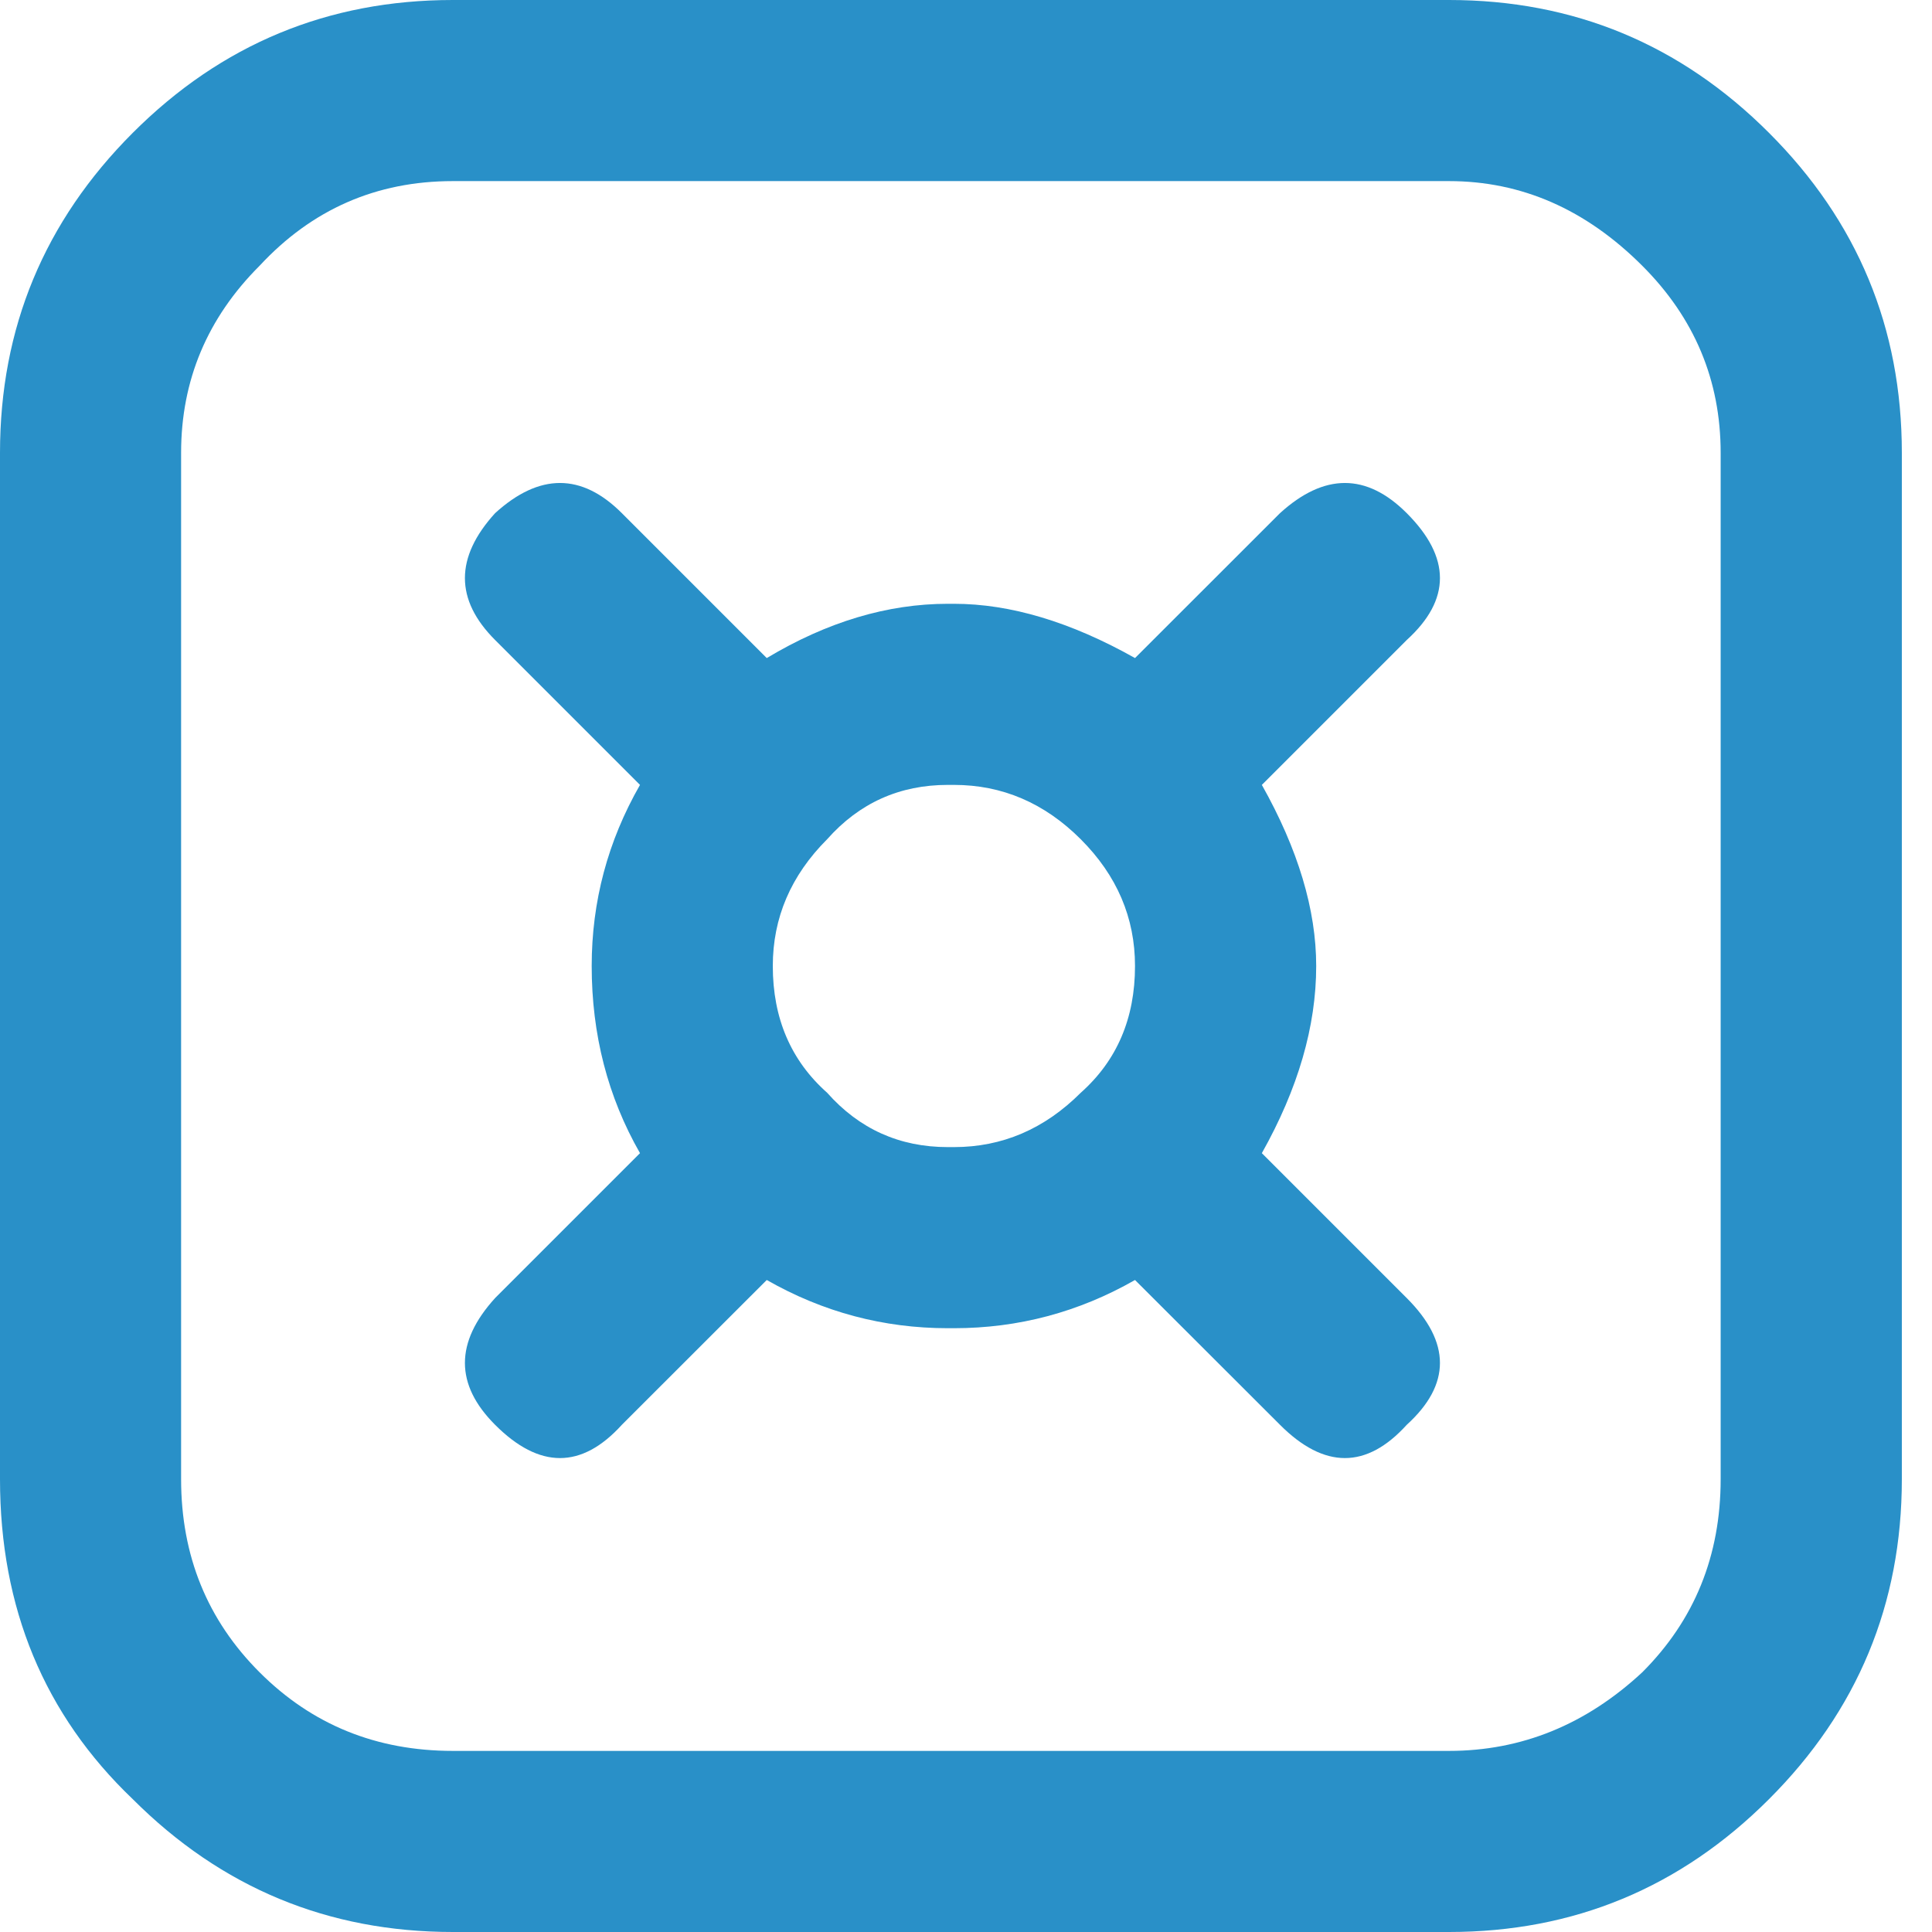
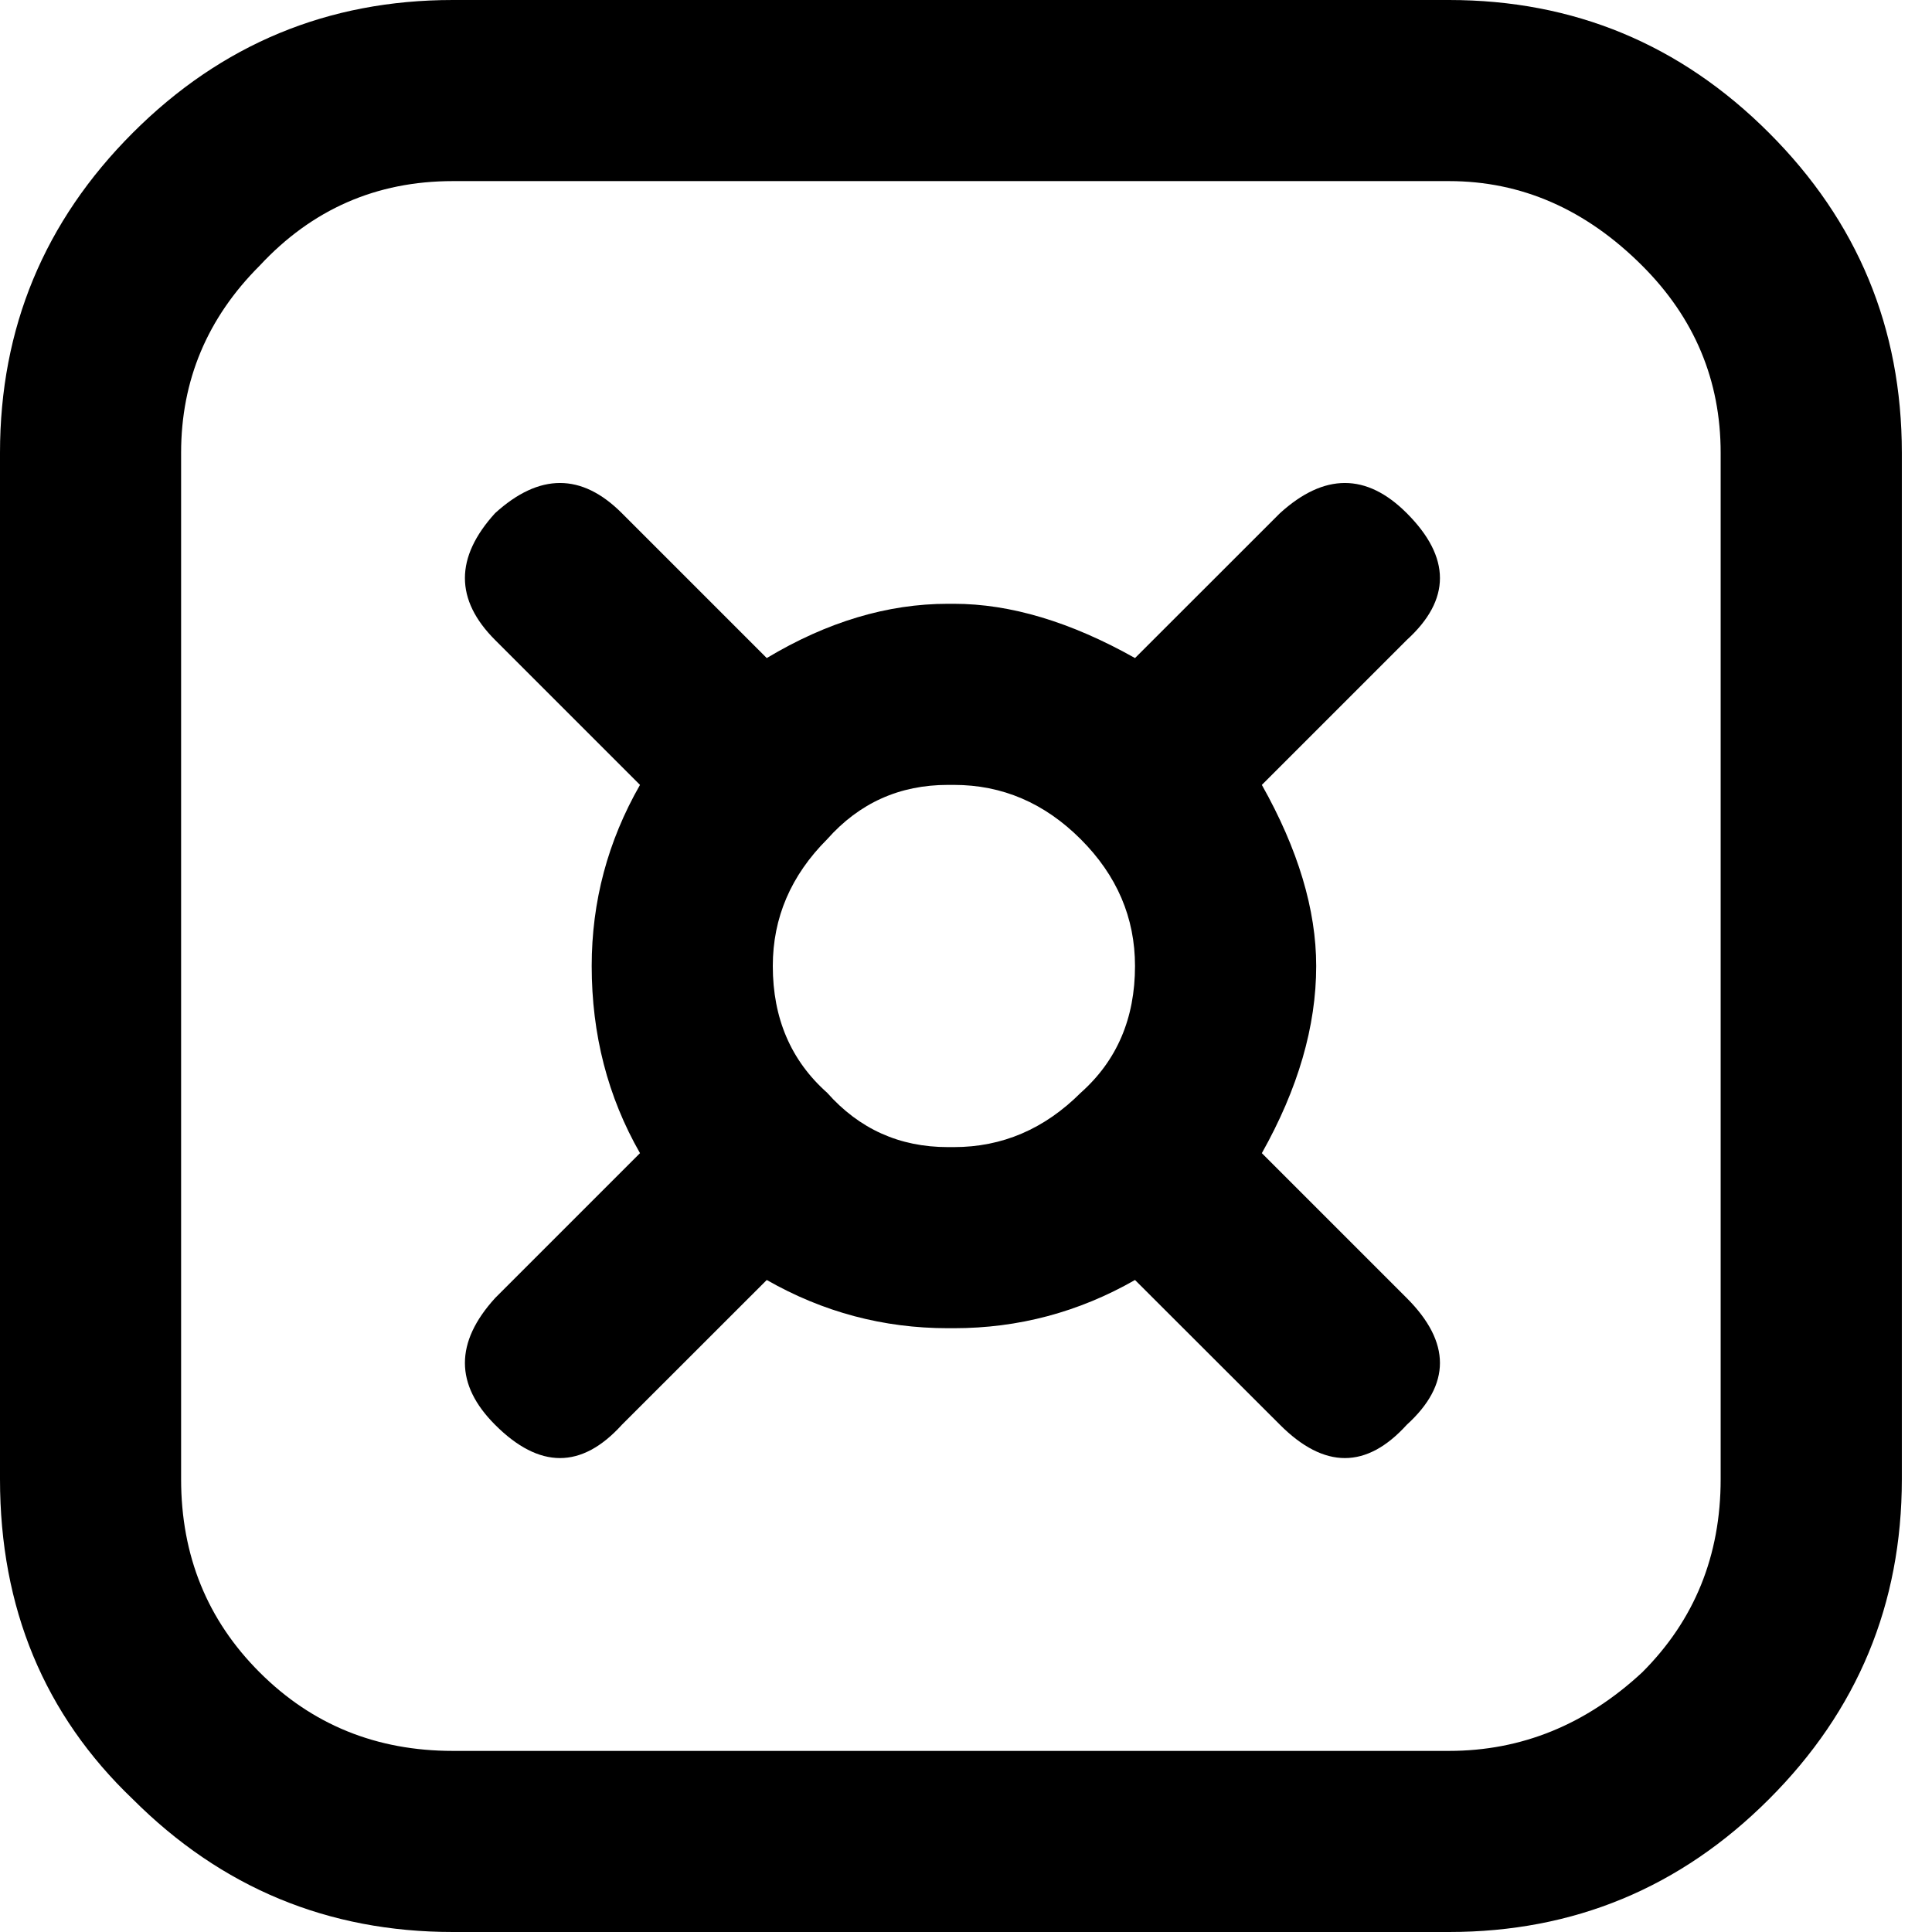
<svg xmlns="http://www.w3.org/2000/svg" width="23" height="23" viewBox="0 0 23 23" fill="none">
-   <path d="M21.059 1.581C20.005 0.527 18.735 0 17.25 0H5.391C3.905 0 2.635 0.527 1.581 1.581C0.527 2.635 0 3.905 0 5.391V17.609C0 19.143 0.527 20.413 1.581 21.419C2.635 22.473 3.905 23 5.391 23H17.25C18.735 23 20.005 22.473 21.059 21.419C22.114 20.365 22.641 19.095 22.641 17.609V5.391C22.641 3.905 22.114 2.635 21.059 1.581ZM19.55 3.163C20.173 3.785 20.484 4.528 20.484 5.391V17.609C20.484 18.52 20.173 19.287 19.55 19.909C18.879 20.532 18.113 20.844 17.25 20.844H5.391C4.48 20.844 3.714 20.532 3.091 19.909C2.468 19.287 2.156 18.52 2.156 17.609V5.391C2.156 4.528 2.468 3.785 3.091 3.163C3.714 2.492 4.48 2.156 5.391 2.156H17.25C18.113 2.156 18.879 2.492 19.55 3.163ZM16.747 7.619C17.274 7.14 17.274 6.636 16.747 6.109C16.268 5.63 15.765 5.63 15.238 6.109L13.512 7.834C12.746 7.403 12.027 7.188 11.356 7.188H11.284C10.566 7.188 9.847 7.403 9.128 7.834L7.403 6.109C6.924 5.63 6.421 5.63 5.894 6.109C5.415 6.636 5.415 7.14 5.894 7.619L7.619 9.344C7.235 10.015 7.044 10.733 7.044 11.5C7.044 12.315 7.235 13.057 7.619 13.728L5.894 15.453C5.415 15.98 5.415 16.483 5.894 16.962C6.421 17.49 6.924 17.49 7.403 16.962L9.128 15.238C9.799 15.621 10.518 15.812 11.284 15.812H11.356C12.123 15.812 12.842 15.621 13.512 15.238L15.238 16.962C15.765 17.49 16.268 17.49 16.747 16.962C17.274 16.483 17.274 15.98 16.747 15.453L15.022 13.728C15.453 12.961 15.669 12.219 15.669 11.5C15.669 10.829 15.453 10.11 15.022 9.344L16.747 7.619ZM9.847 13.009C9.416 12.626 9.2 12.123 9.2 11.5C9.2 10.925 9.416 10.422 9.847 9.991C10.23 9.559 10.709 9.344 11.284 9.344H11.356C11.931 9.344 12.434 9.559 12.866 9.991C13.297 10.422 13.512 10.925 13.512 11.5C13.512 12.123 13.297 12.626 12.866 13.009C12.434 13.441 11.931 13.656 11.356 13.656H11.284C10.709 13.656 10.23 13.441 9.847 13.009Z" fill="#2990C8" />
+   <path d="M21.059 1.581C20.005 0.527 18.735 0 17.25 0H5.391C3.905 0 2.635 0.527 1.581 1.581C0.527 2.635 0 3.905 0 5.391V17.609C0 19.143 0.527 20.413 1.581 21.419C2.635 22.473 3.905 23 5.391 23H17.25C18.735 23 20.005 22.473 21.059 21.419C22.114 20.365 22.641 19.095 22.641 17.609V5.391C22.641 3.905 22.114 2.635 21.059 1.581ZM19.55 3.163C20.173 3.785 20.484 4.528 20.484 5.391V17.609C20.484 18.52 20.173 19.287 19.55 19.909C18.879 20.532 18.113 20.844 17.25 20.844H5.391C4.48 20.844 3.714 20.532 3.091 19.909C2.468 19.287 2.156 18.52 2.156 17.609V5.391C2.156 4.528 2.468 3.785 3.091 3.163C3.714 2.492 4.48 2.156 5.391 2.156H17.25C18.113 2.156 18.879 2.492 19.55 3.163ZM16.747 7.619C17.274 7.14 17.274 6.636 16.747 6.109C16.268 5.63 15.765 5.63 15.238 6.109L13.512 7.834C12.746 7.403 12.027 7.188 11.356 7.188H11.284C10.566 7.188 9.847 7.403 9.128 7.834L7.403 6.109C6.924 5.63 6.421 5.63 5.894 6.109C5.415 6.636 5.415 7.14 5.894 7.619L7.619 9.344C7.235 10.015 7.044 10.733 7.044 11.5C7.044 12.315 7.235 13.057 7.619 13.728L5.894 15.453C5.415 15.98 5.415 16.483 5.894 16.962C6.421 17.49 6.924 17.49 7.403 16.962L9.128 15.238C9.799 15.621 10.518 15.812 11.284 15.812H11.356C12.123 15.812 12.842 15.621 13.512 15.238L15.238 16.962C15.765 17.49 16.268 17.49 16.747 16.962C17.274 16.483 17.274 15.98 16.747 15.453L15.022 13.728C15.453 12.961 15.669 12.219 15.669 11.5C15.669 10.829 15.453 10.11 15.022 9.344L16.747 7.619ZM9.847 13.009C9.416 12.626 9.2 12.123 9.2 11.5C9.2 10.925 9.416 10.422 9.847 9.991C10.23 9.559 10.709 9.344 11.284 9.344H11.356C11.931 9.344 12.434 9.559 12.866 9.991C13.297 10.422 13.512 10.925 13.512 11.5C13.512 12.123 13.297 12.626 12.866 13.009C12.434 13.441 11.931 13.656 11.356 13.656H11.284C10.709 13.656 10.23 13.441 9.847 13.009Z" fill="#000000" />
</svg>
